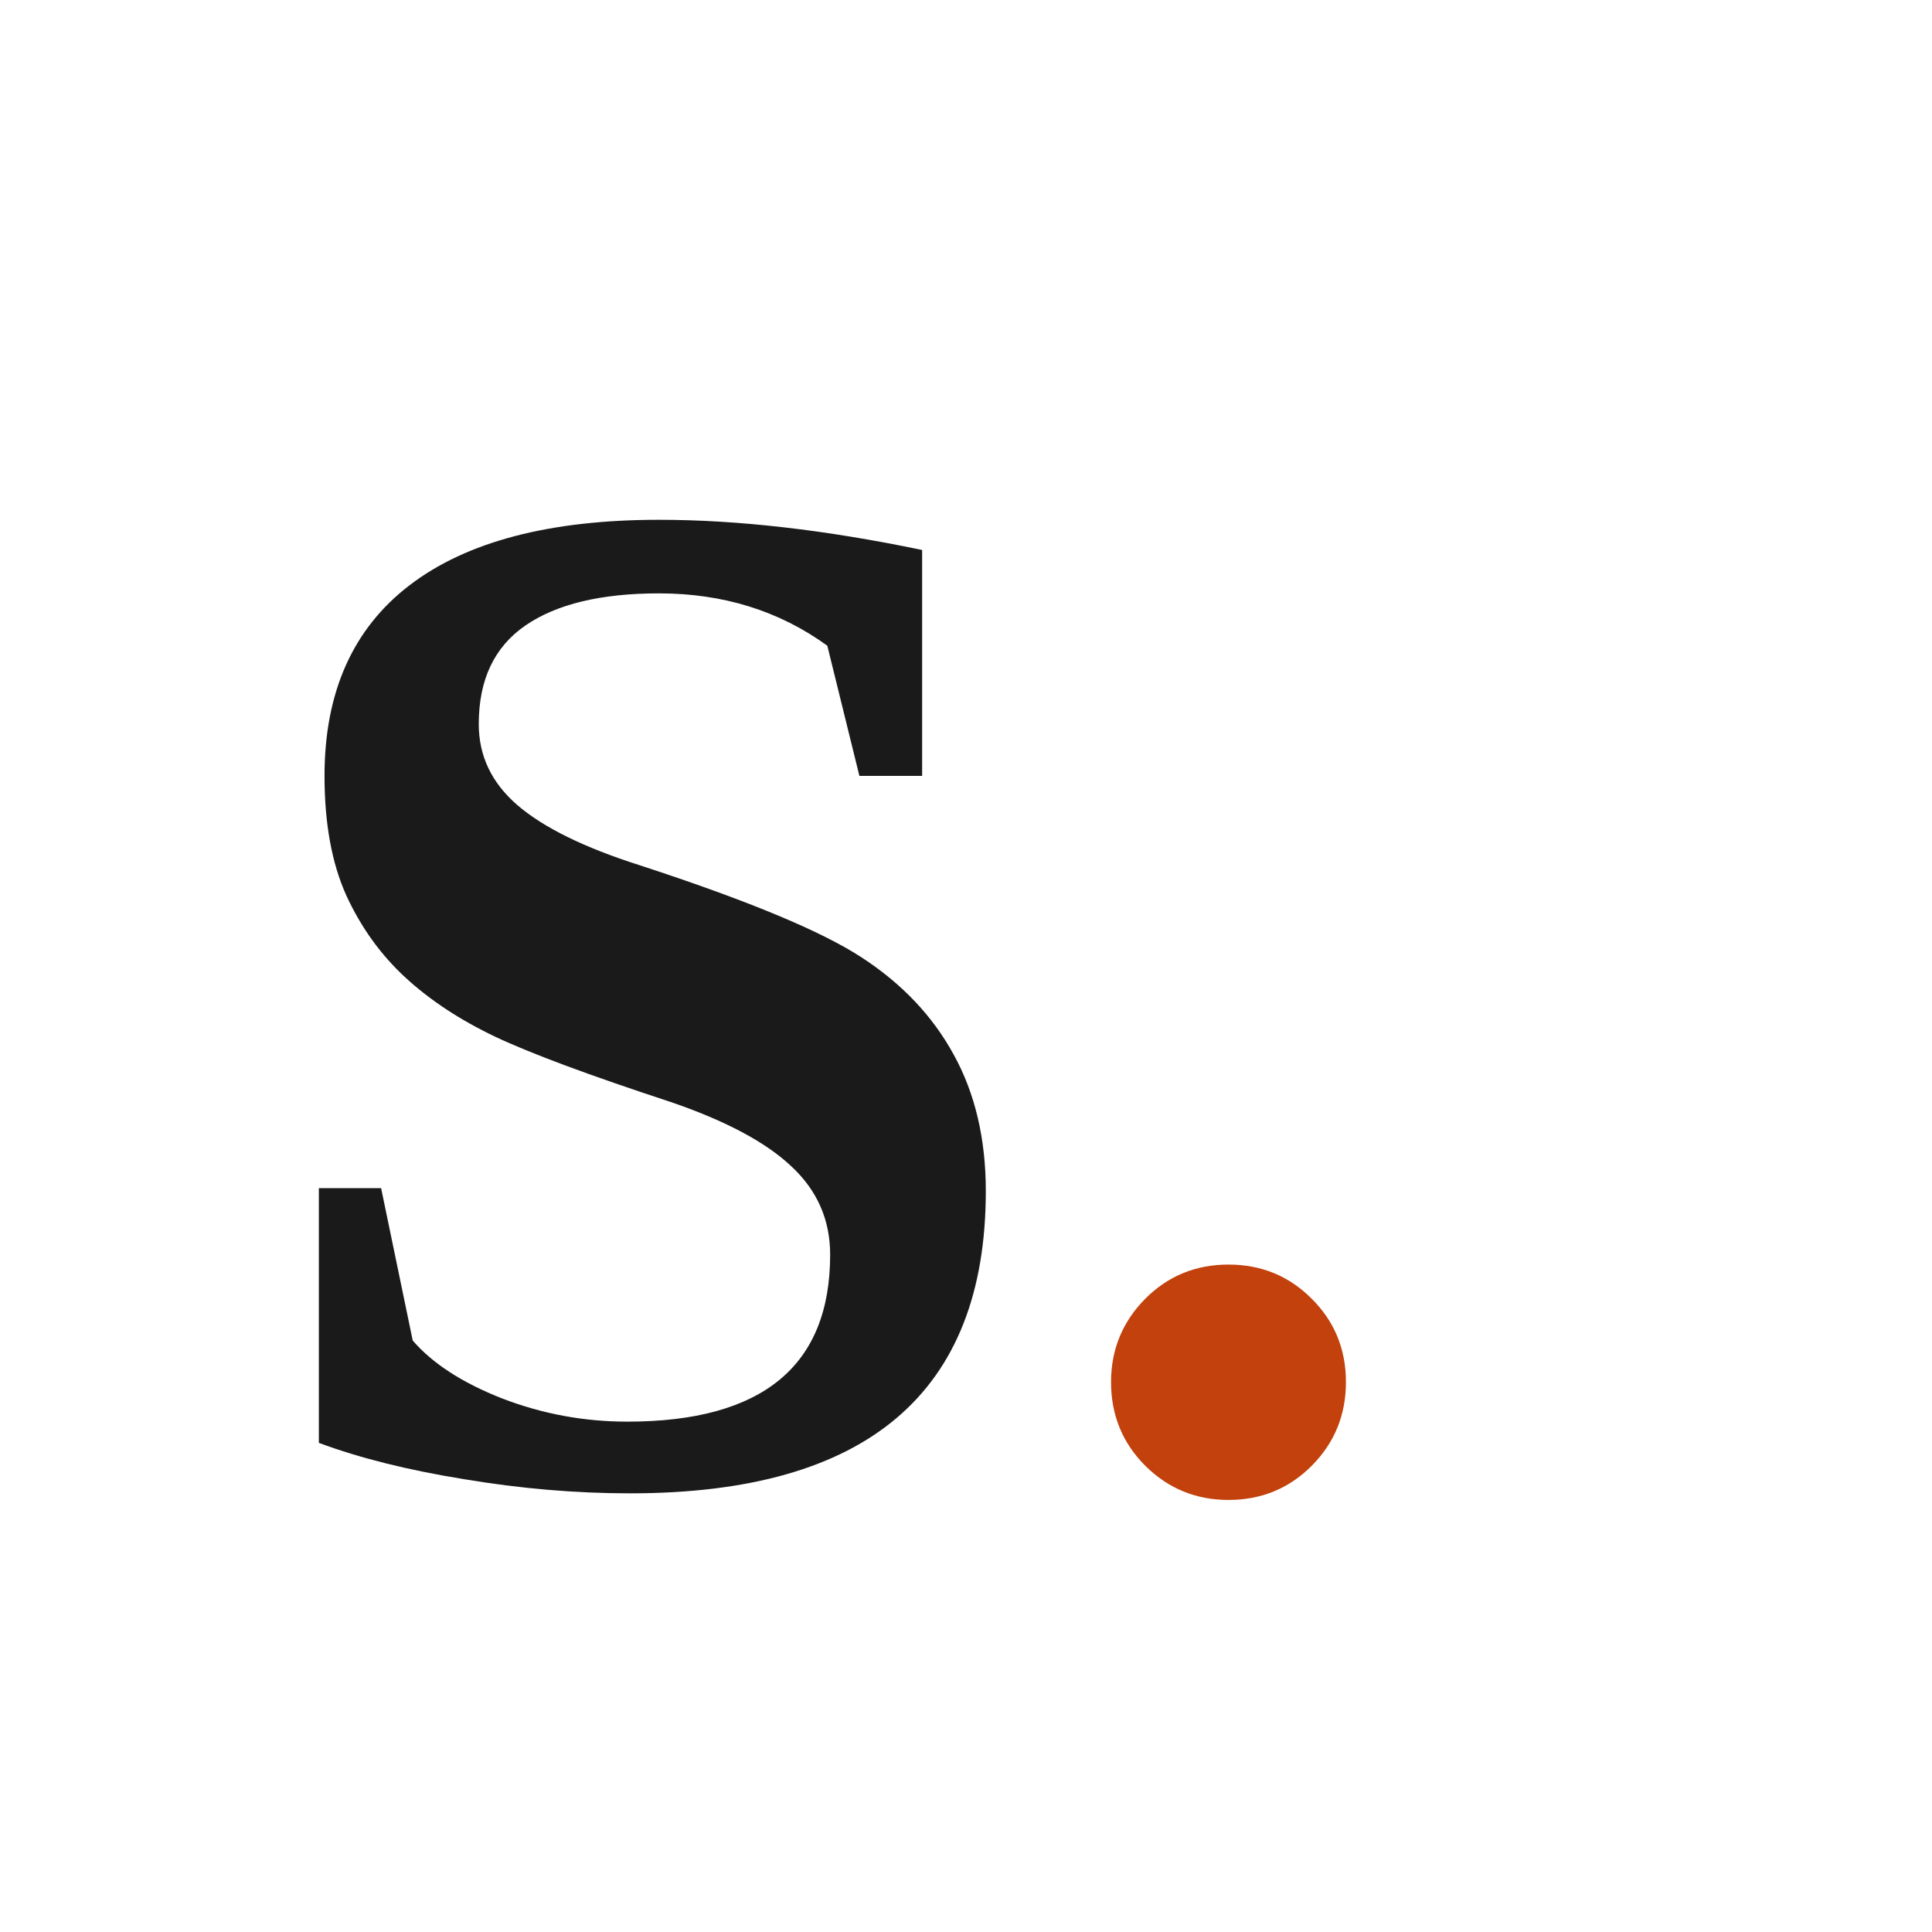
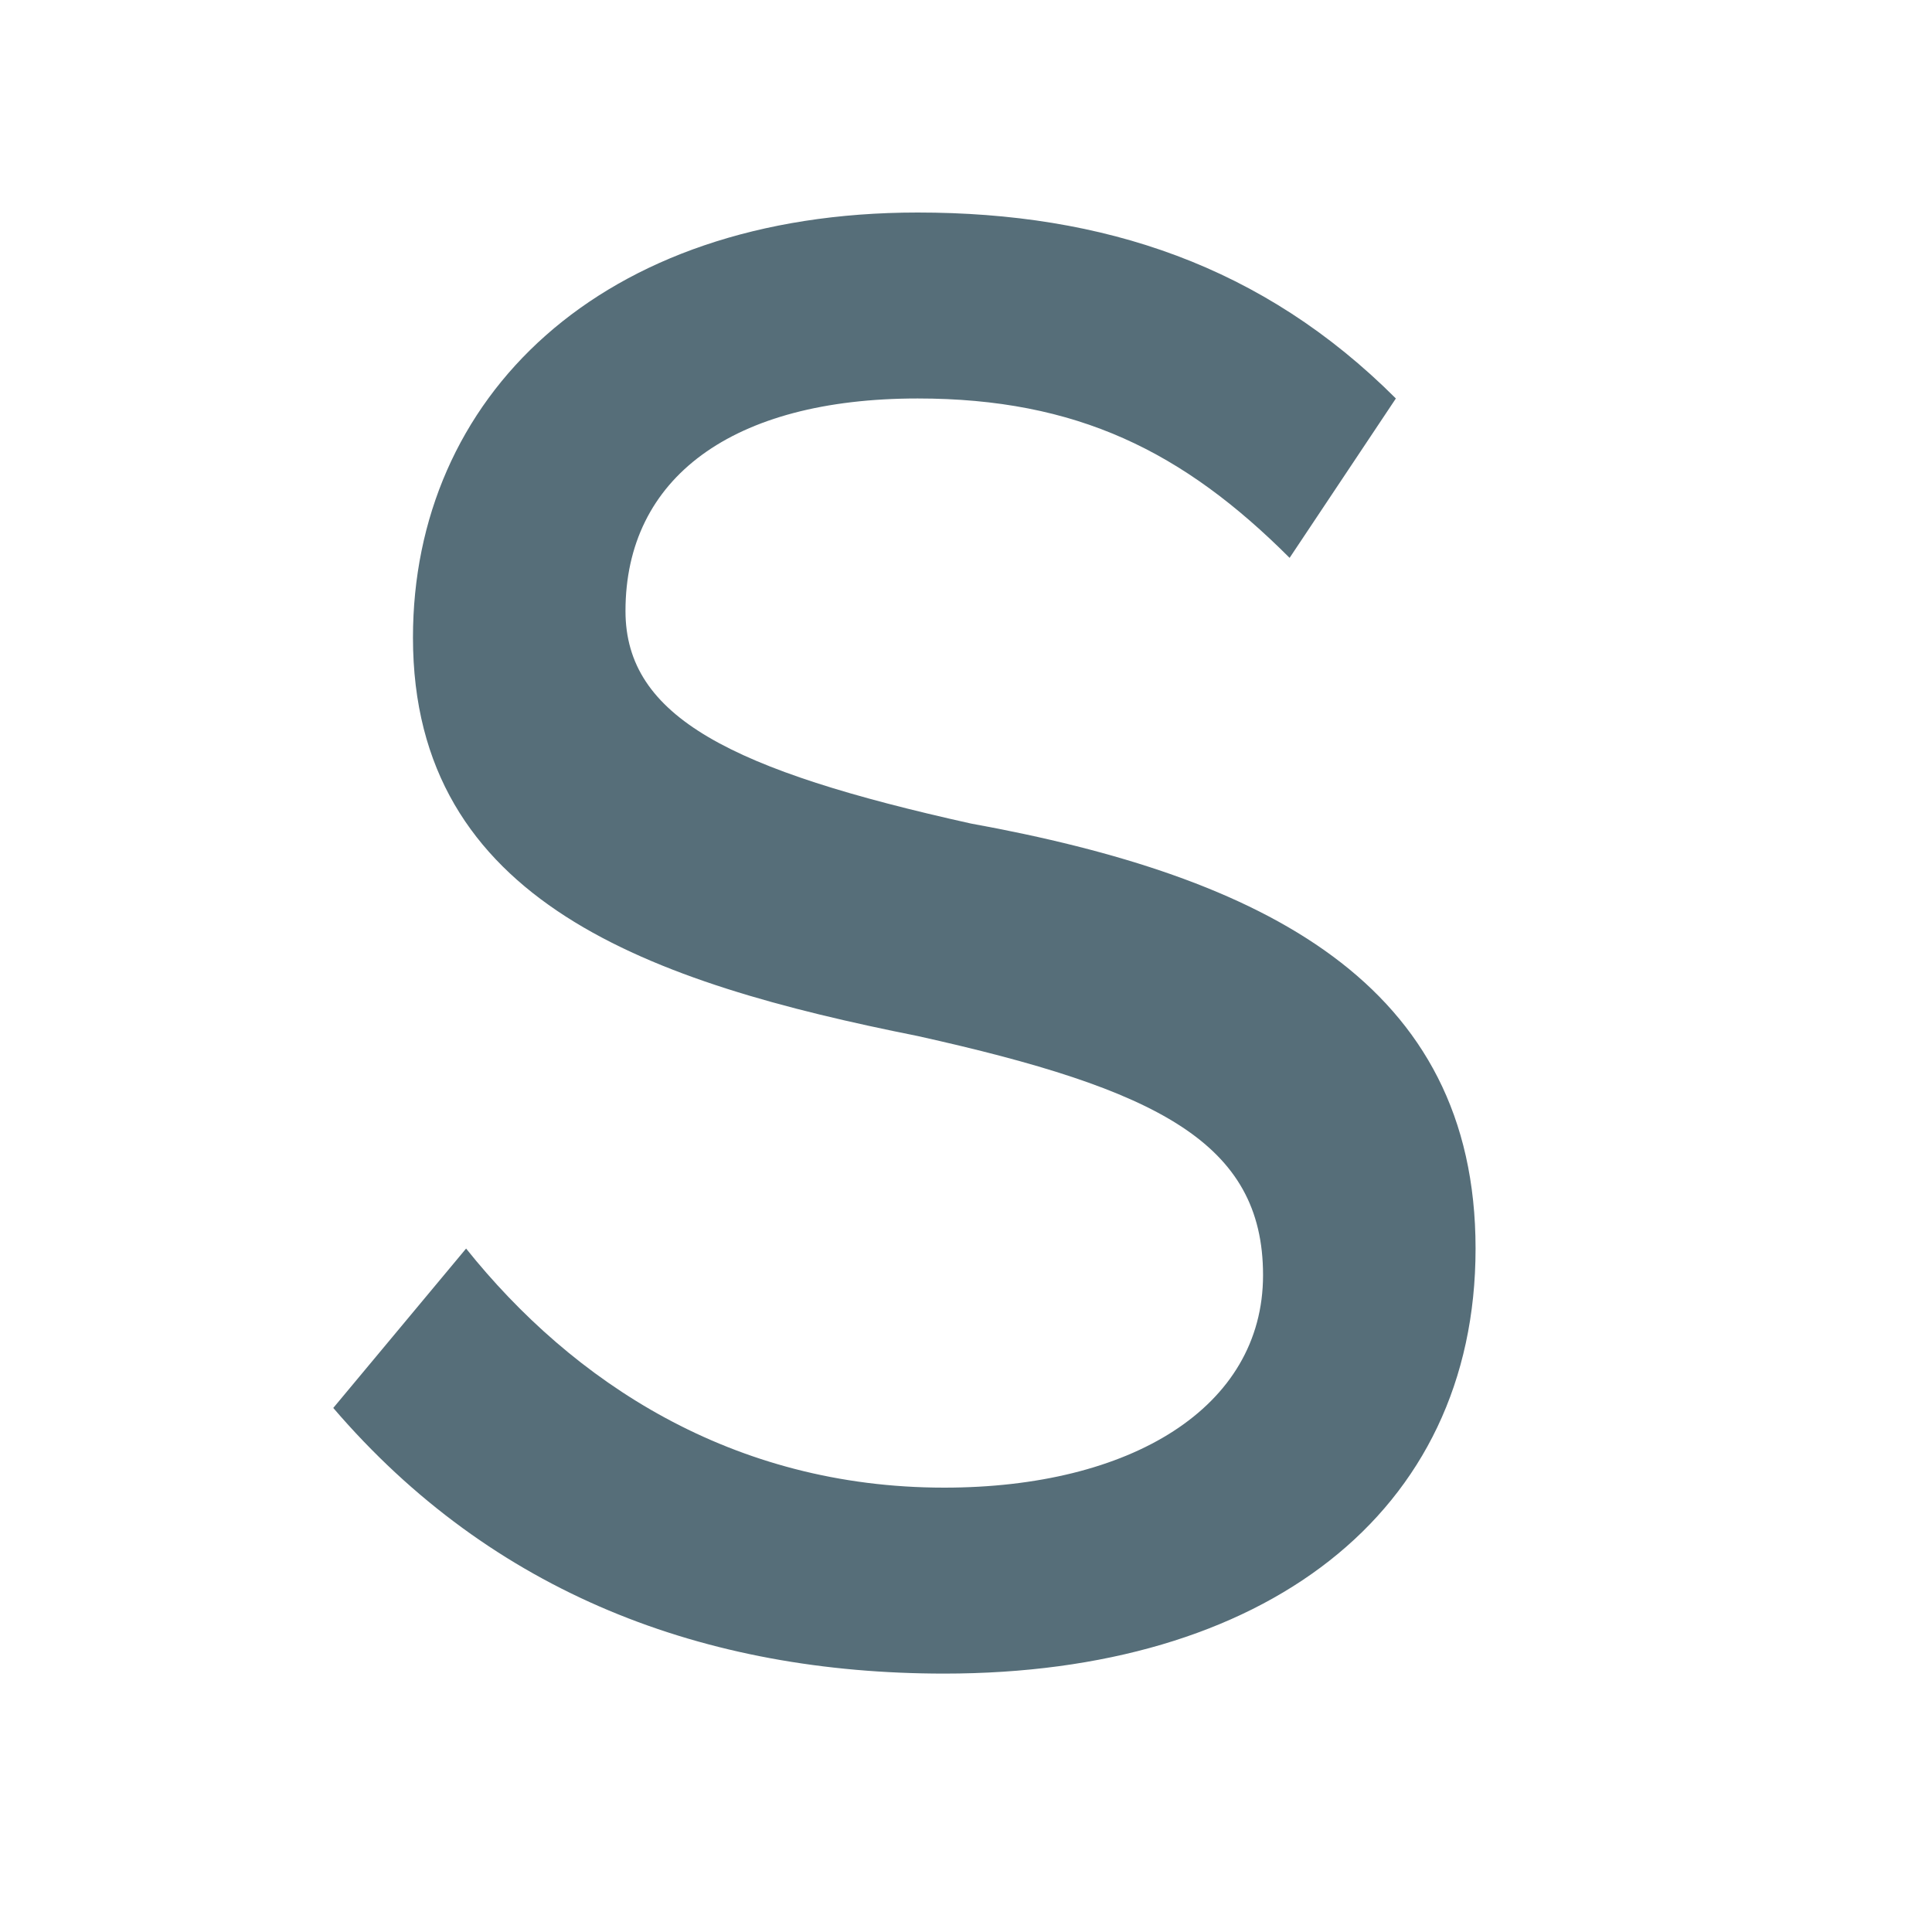
<svg xmlns="http://www.w3.org/2000/svg" viewBox="0 0 64 64">
-   <style>
-     text { fill: #1a1a1a; }
-     @media (prefers-color-scheme: dark) {
-       text { fill: #e8e4dc; }
-     }
-   </style>
-   <text x="8" y="49" font-family="Fraunces, Georgia, 'Times New Roman', serif" font-size="48" font-weight="600" letter-spacing="-2">S<tspan fill="#c2410c">.</tspan>
-   </text>
+   <style>path{fill:#566e79}@media(prefers-color-scheme:dark){path{fill:#a6bac3}}</style>
+   <path d="M48 15C43 10 37 8 30 8C18 8 11 15 11 24C11 34 20 37 30 39C39 41 43 43 43 48C43 53 38 56 31 56C23 56 17 52 13 47L8 53C14 60 22 63 31 63C43 63 51 57 51 47C51 37 43 33 32 31C23 29 19 27 19 23C19 18 23 15 30 15C36 15 40 17 44 21Z" transform="translate(4 0) scale(.88)" />
</svg>
